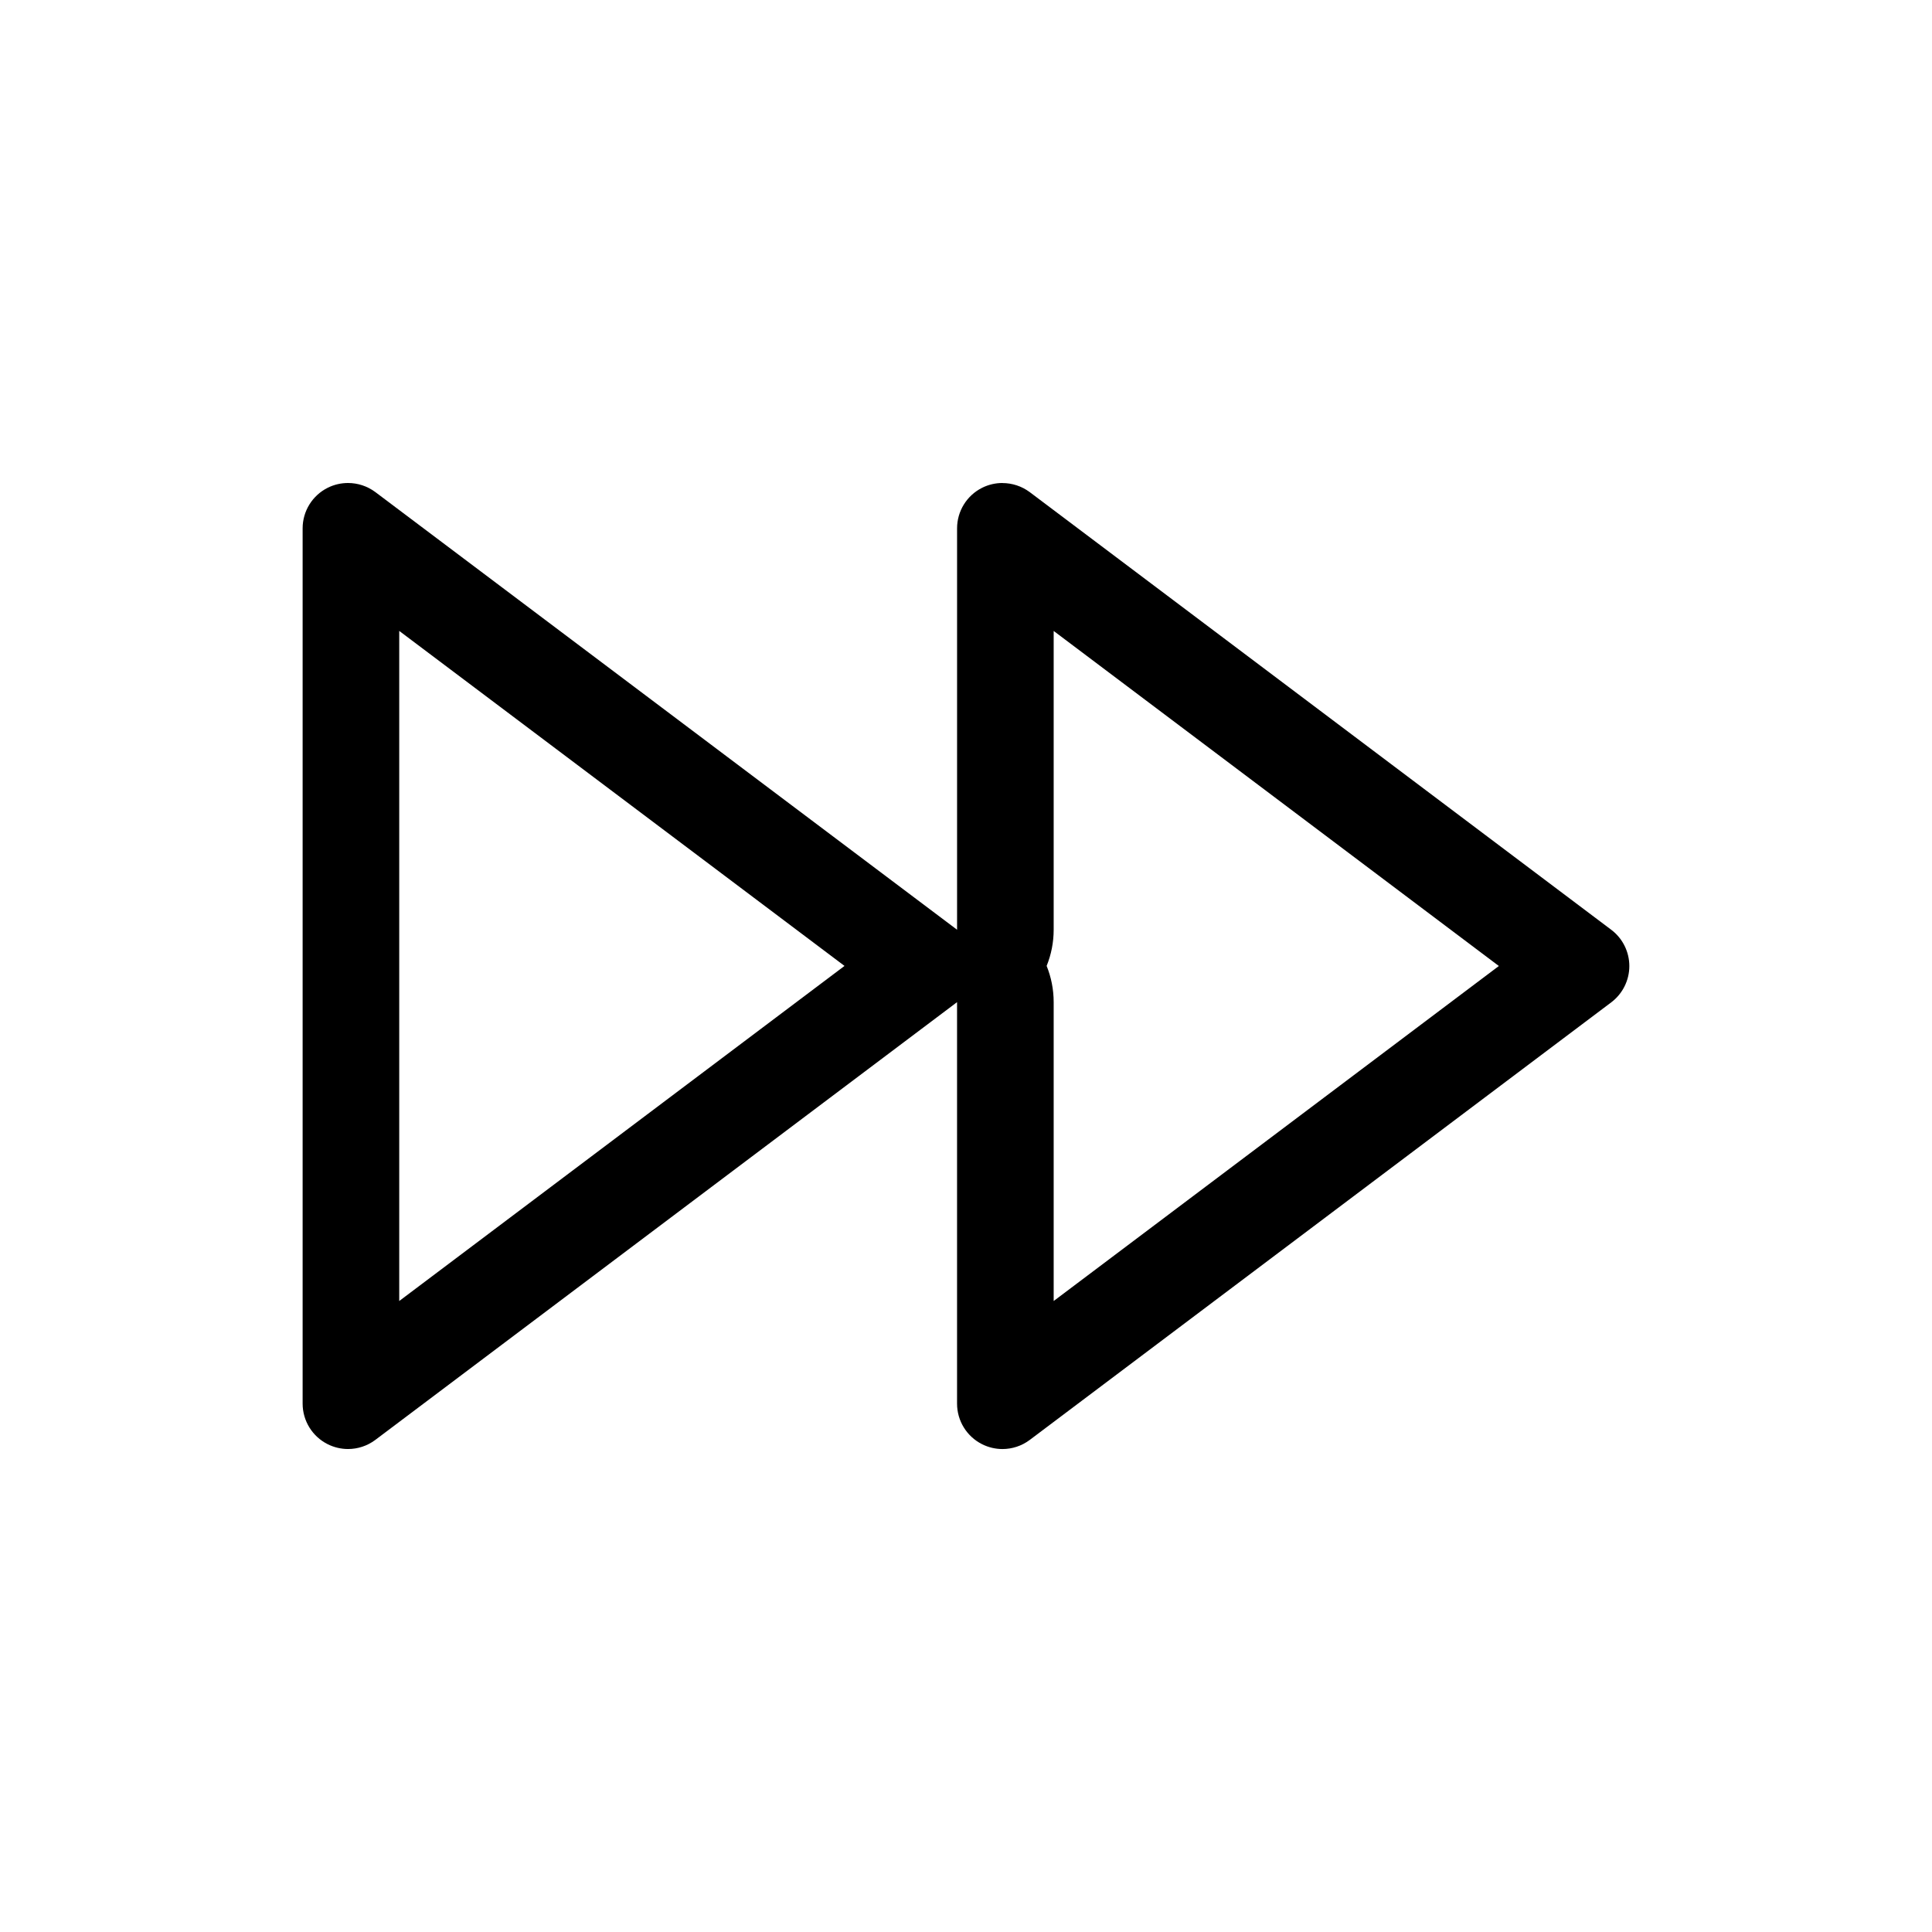
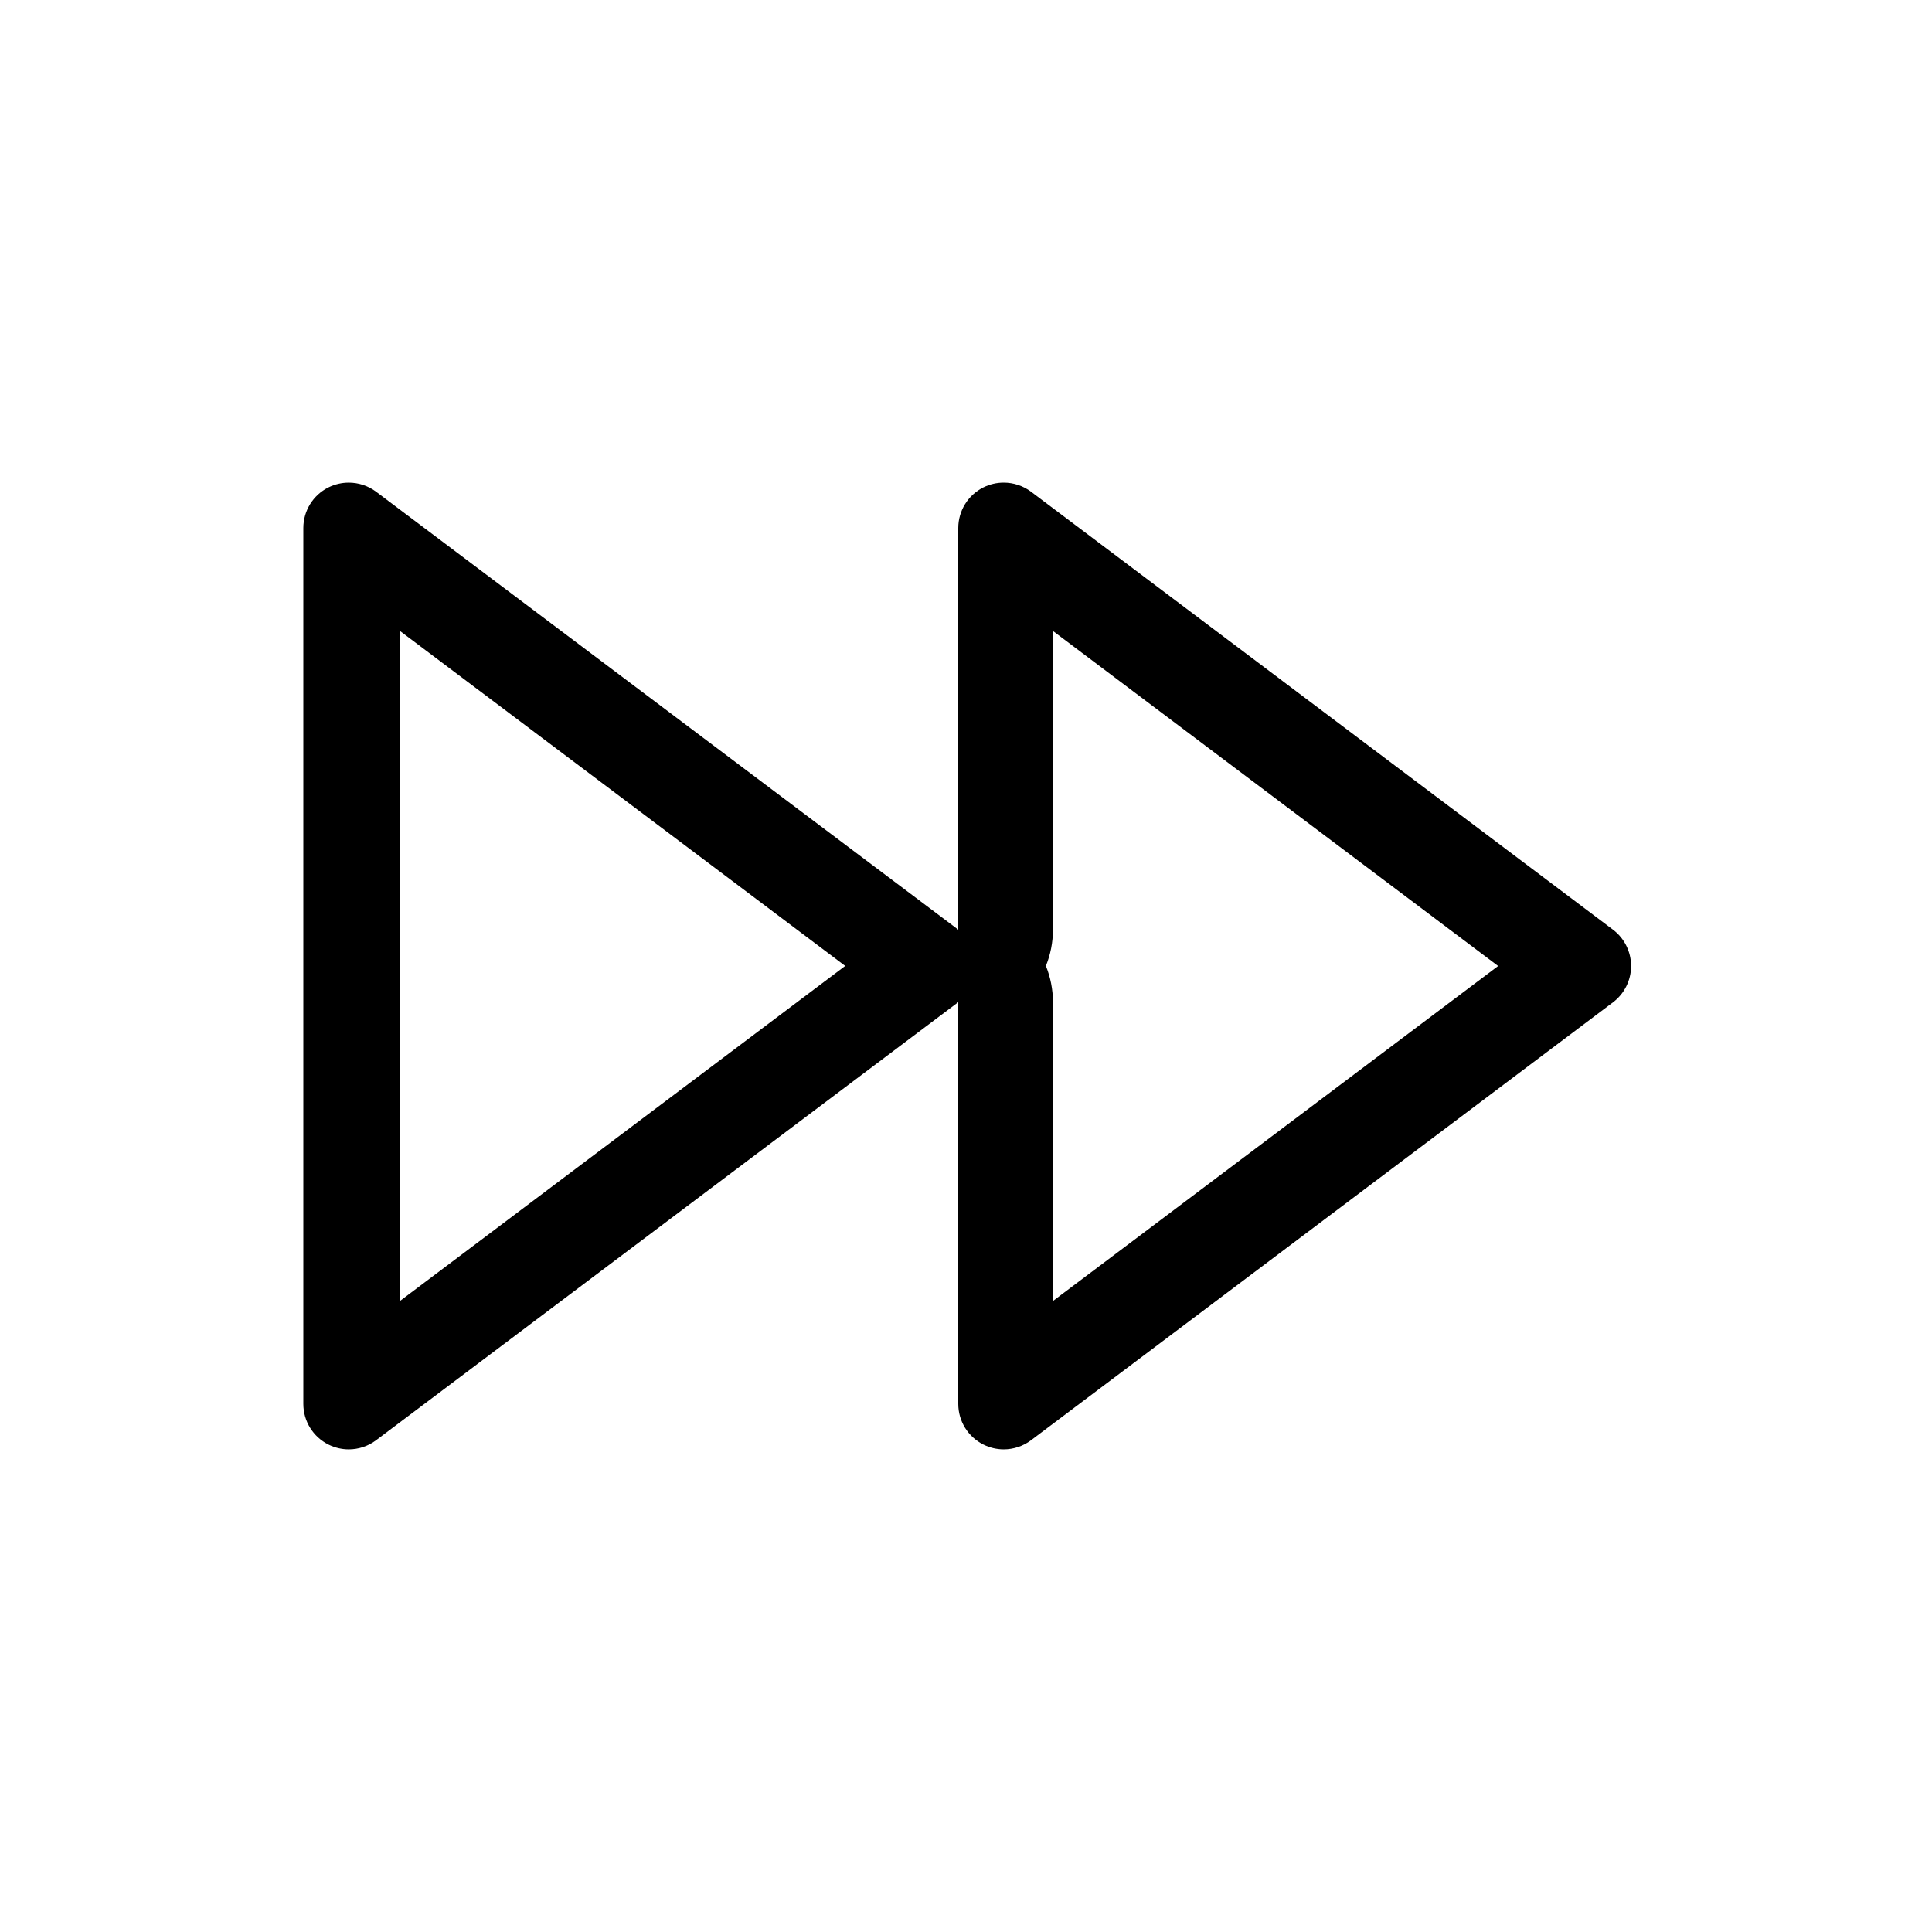
<svg xmlns="http://www.w3.org/2000/svg" id="a" data-name="layer1" viewBox="0 0 1000 1000">
-   <path d="M206.64,326.56l230.48,173.4-230.48,173.44v-346.84M545.38,326.58l230.43,173.42-230.43,173.4v-154.71c0-6.54-1.28-12.88-3.64-18.74,2.37-5.85,3.64-12.2,3.64-18.74v-154.64M518.87,250c-3.58,0-7.17.81-10.49,2.46-7.97,3.98-13,12.11-13,21.02v207.75L194.27,254.69c-4.17-3.1-9.14-4.69-14.14-4.69-3.58,0-7.17.81-10.49,2.46-7.97,3.98-13,12.11-13,21.02v453.03c0,8.9,5.03,17.04,13,21.02,3.32,1.65,6.91,2.48,10.49,2.48,5,0,9.97-1.59,14.13-4.71l300.99-226.5s.08-.06.12-.09v207.81c0,8.9,5.03,17.04,13,21.02,3.32,1.65,6.91,2.48,10.49,2.48,5,0,9.97-1.59,14.13-4.71l300.99-226.5c5.89-4.44,9.36-11.41,9.36-18.78s-3.47-14.35-9.36-18.78l-300.99-226.53c-4.17-3.1-9.14-4.69-14.14-4.69h0Z" />
+   <path d="M207,326.56l230.48,173.4-230.48,173.44v-346.4M545,326.58l230.43,173.42-230.43,173.4v-154.71c0-6.54-1.28-12.88-3.64-18.74,2.37-5.85,3.64-12.2,3.64-18.74v-154.22M519.51,249.8c-3.58,0-7.17.81-10.5,2.46-7.98,3.98-13.01,12.12-13.01,21.03v207.91L194.66,254.5c-4.17-3.11-9.14-4.69-14.15-4.69-3.58,0-7.17.81-10.5,2.46-7.98,3.98-13.01,12.12-13.01,21.03v453.38c0,8.91,5.04,17.05,13.01,21.03,3.32,1.65,6.92,2.48,10.5,2.48,5.01,0,9.98-1.59,14.14-4.71l301.23-226.68s.08-.06.12-.09v207.97c0,8.91,5.04,17.05,13.01,21.03,3.32,1.65,6.92,2.48,10.5,2.48,5.01,0,9.98-1.59,14.14-4.71l301.23-226.68c5.89-4.44,9.37-11.42,9.37-18.8s-3.47-14.36-9.37-18.8l-301.23-226.71c-4.17-3.11-9.14-4.69-14.15-4.69h0Z" />
</svg>
